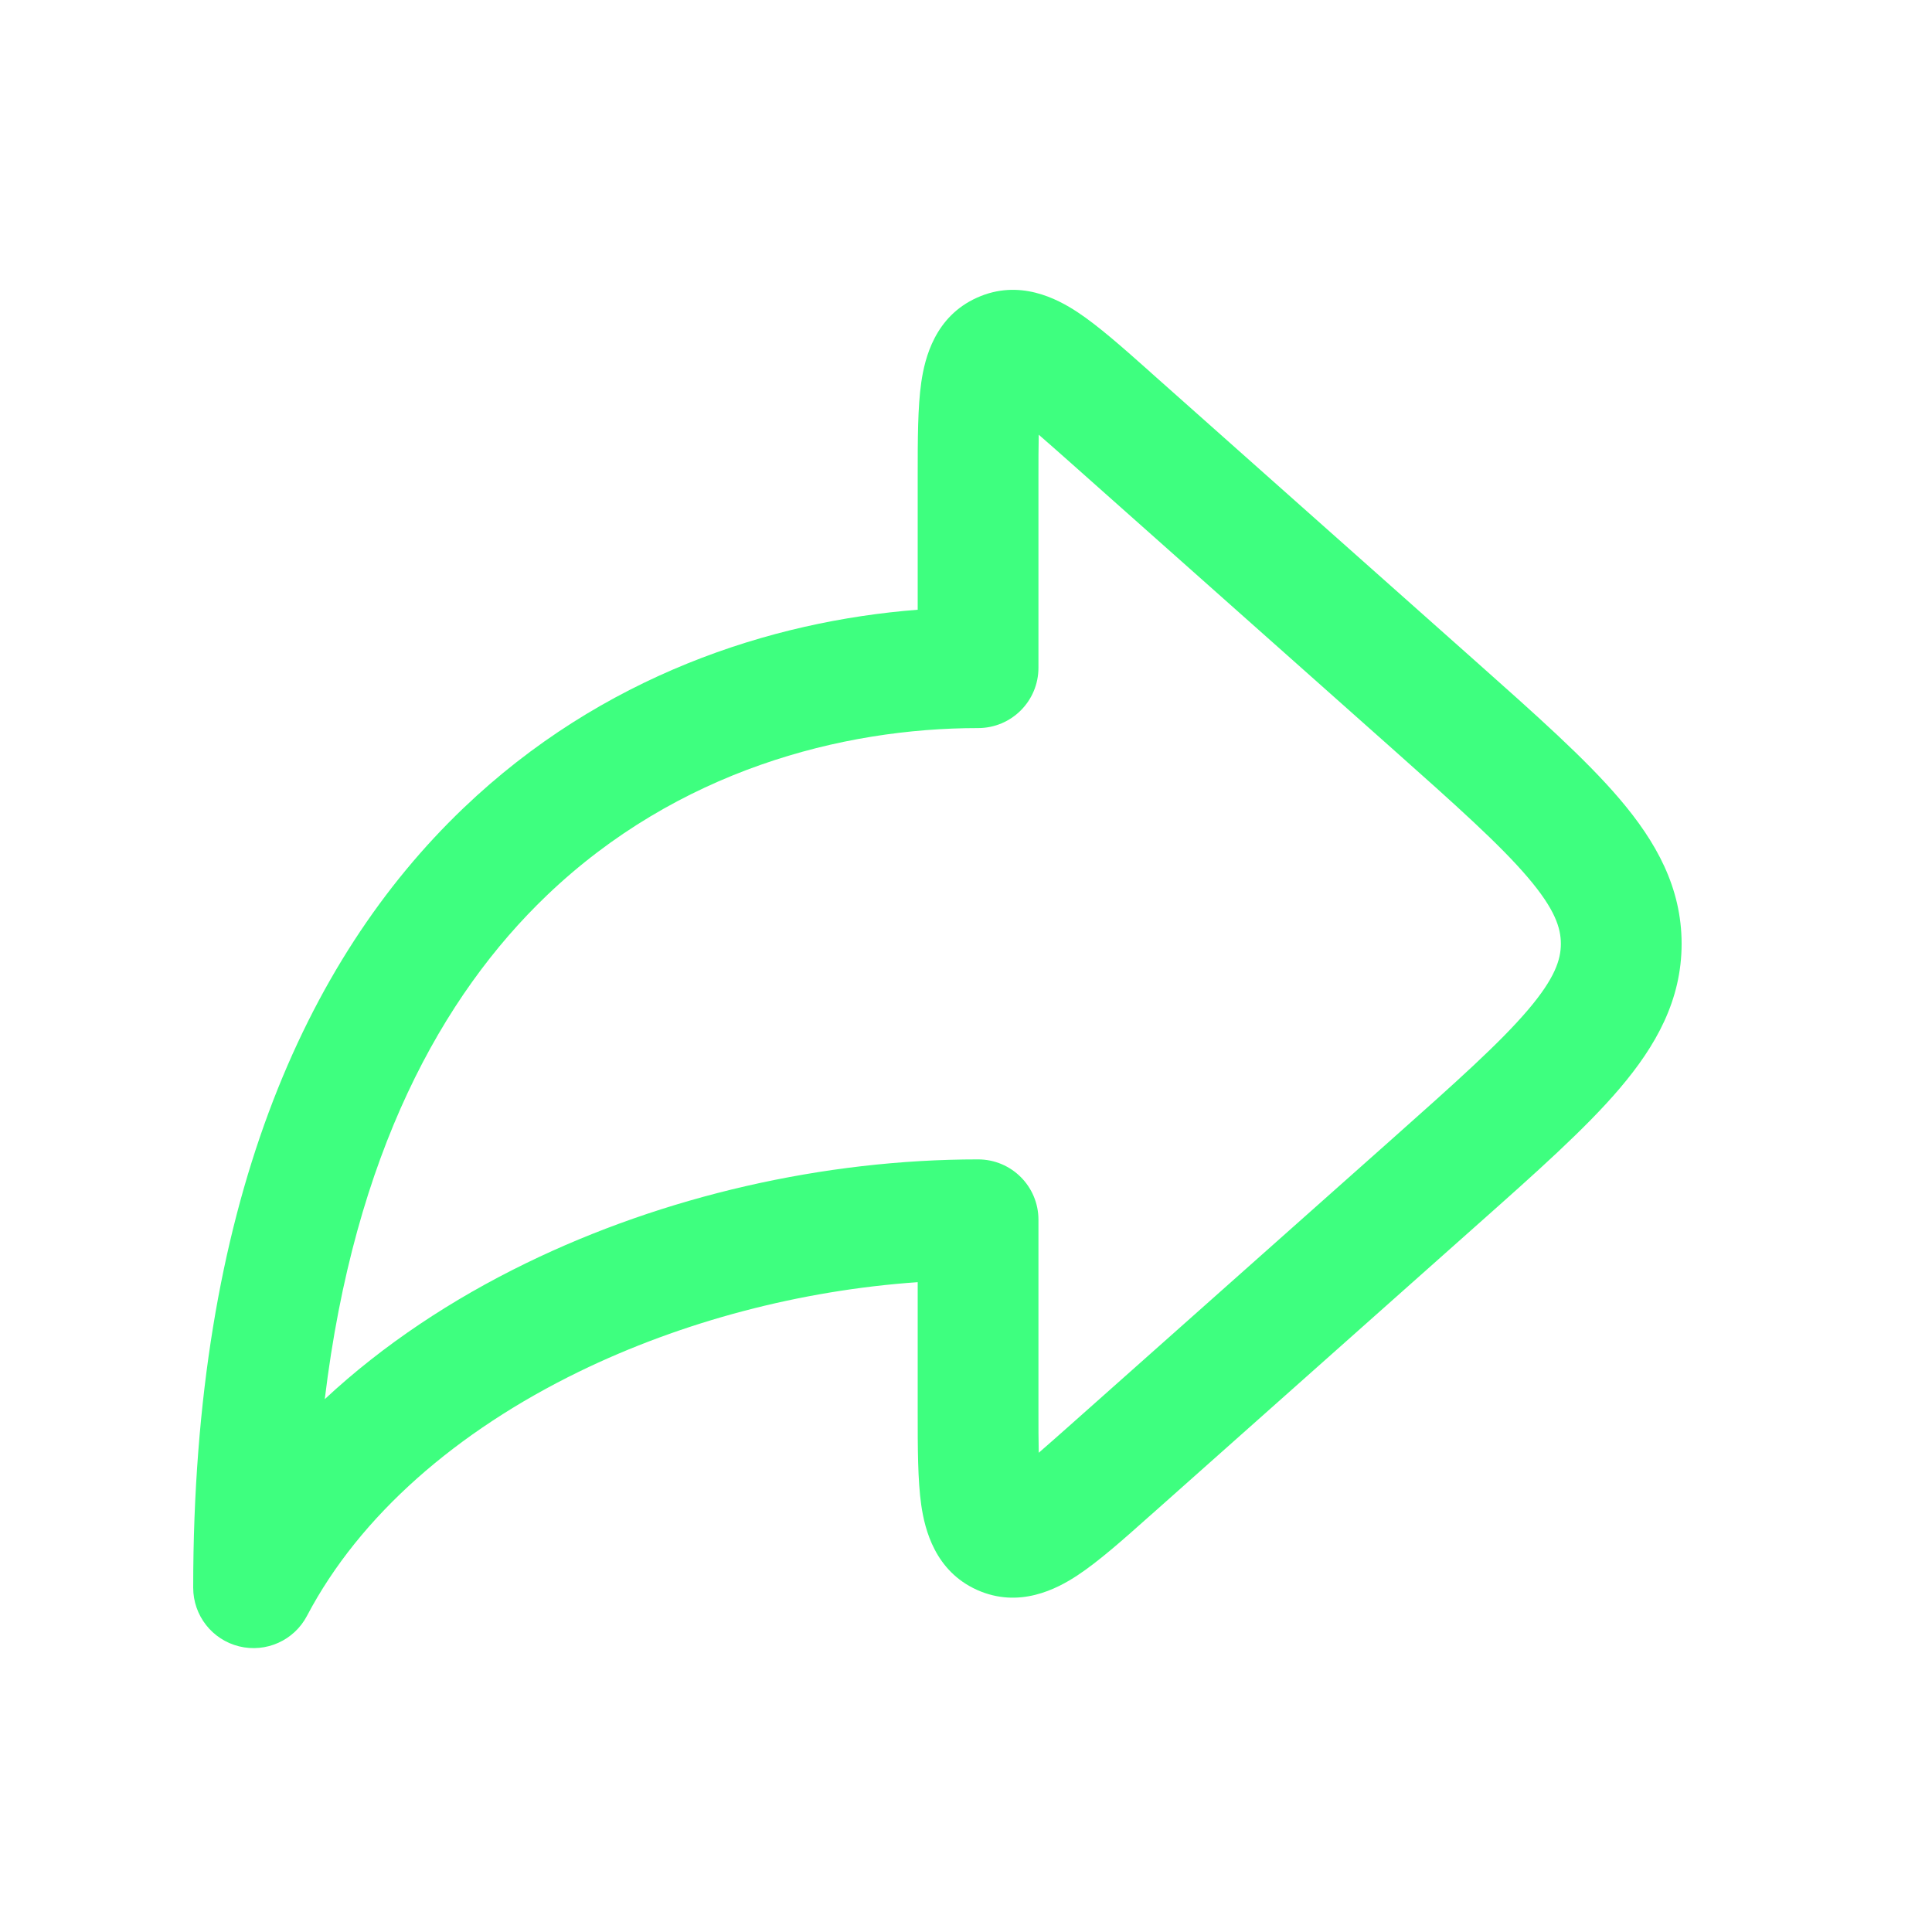
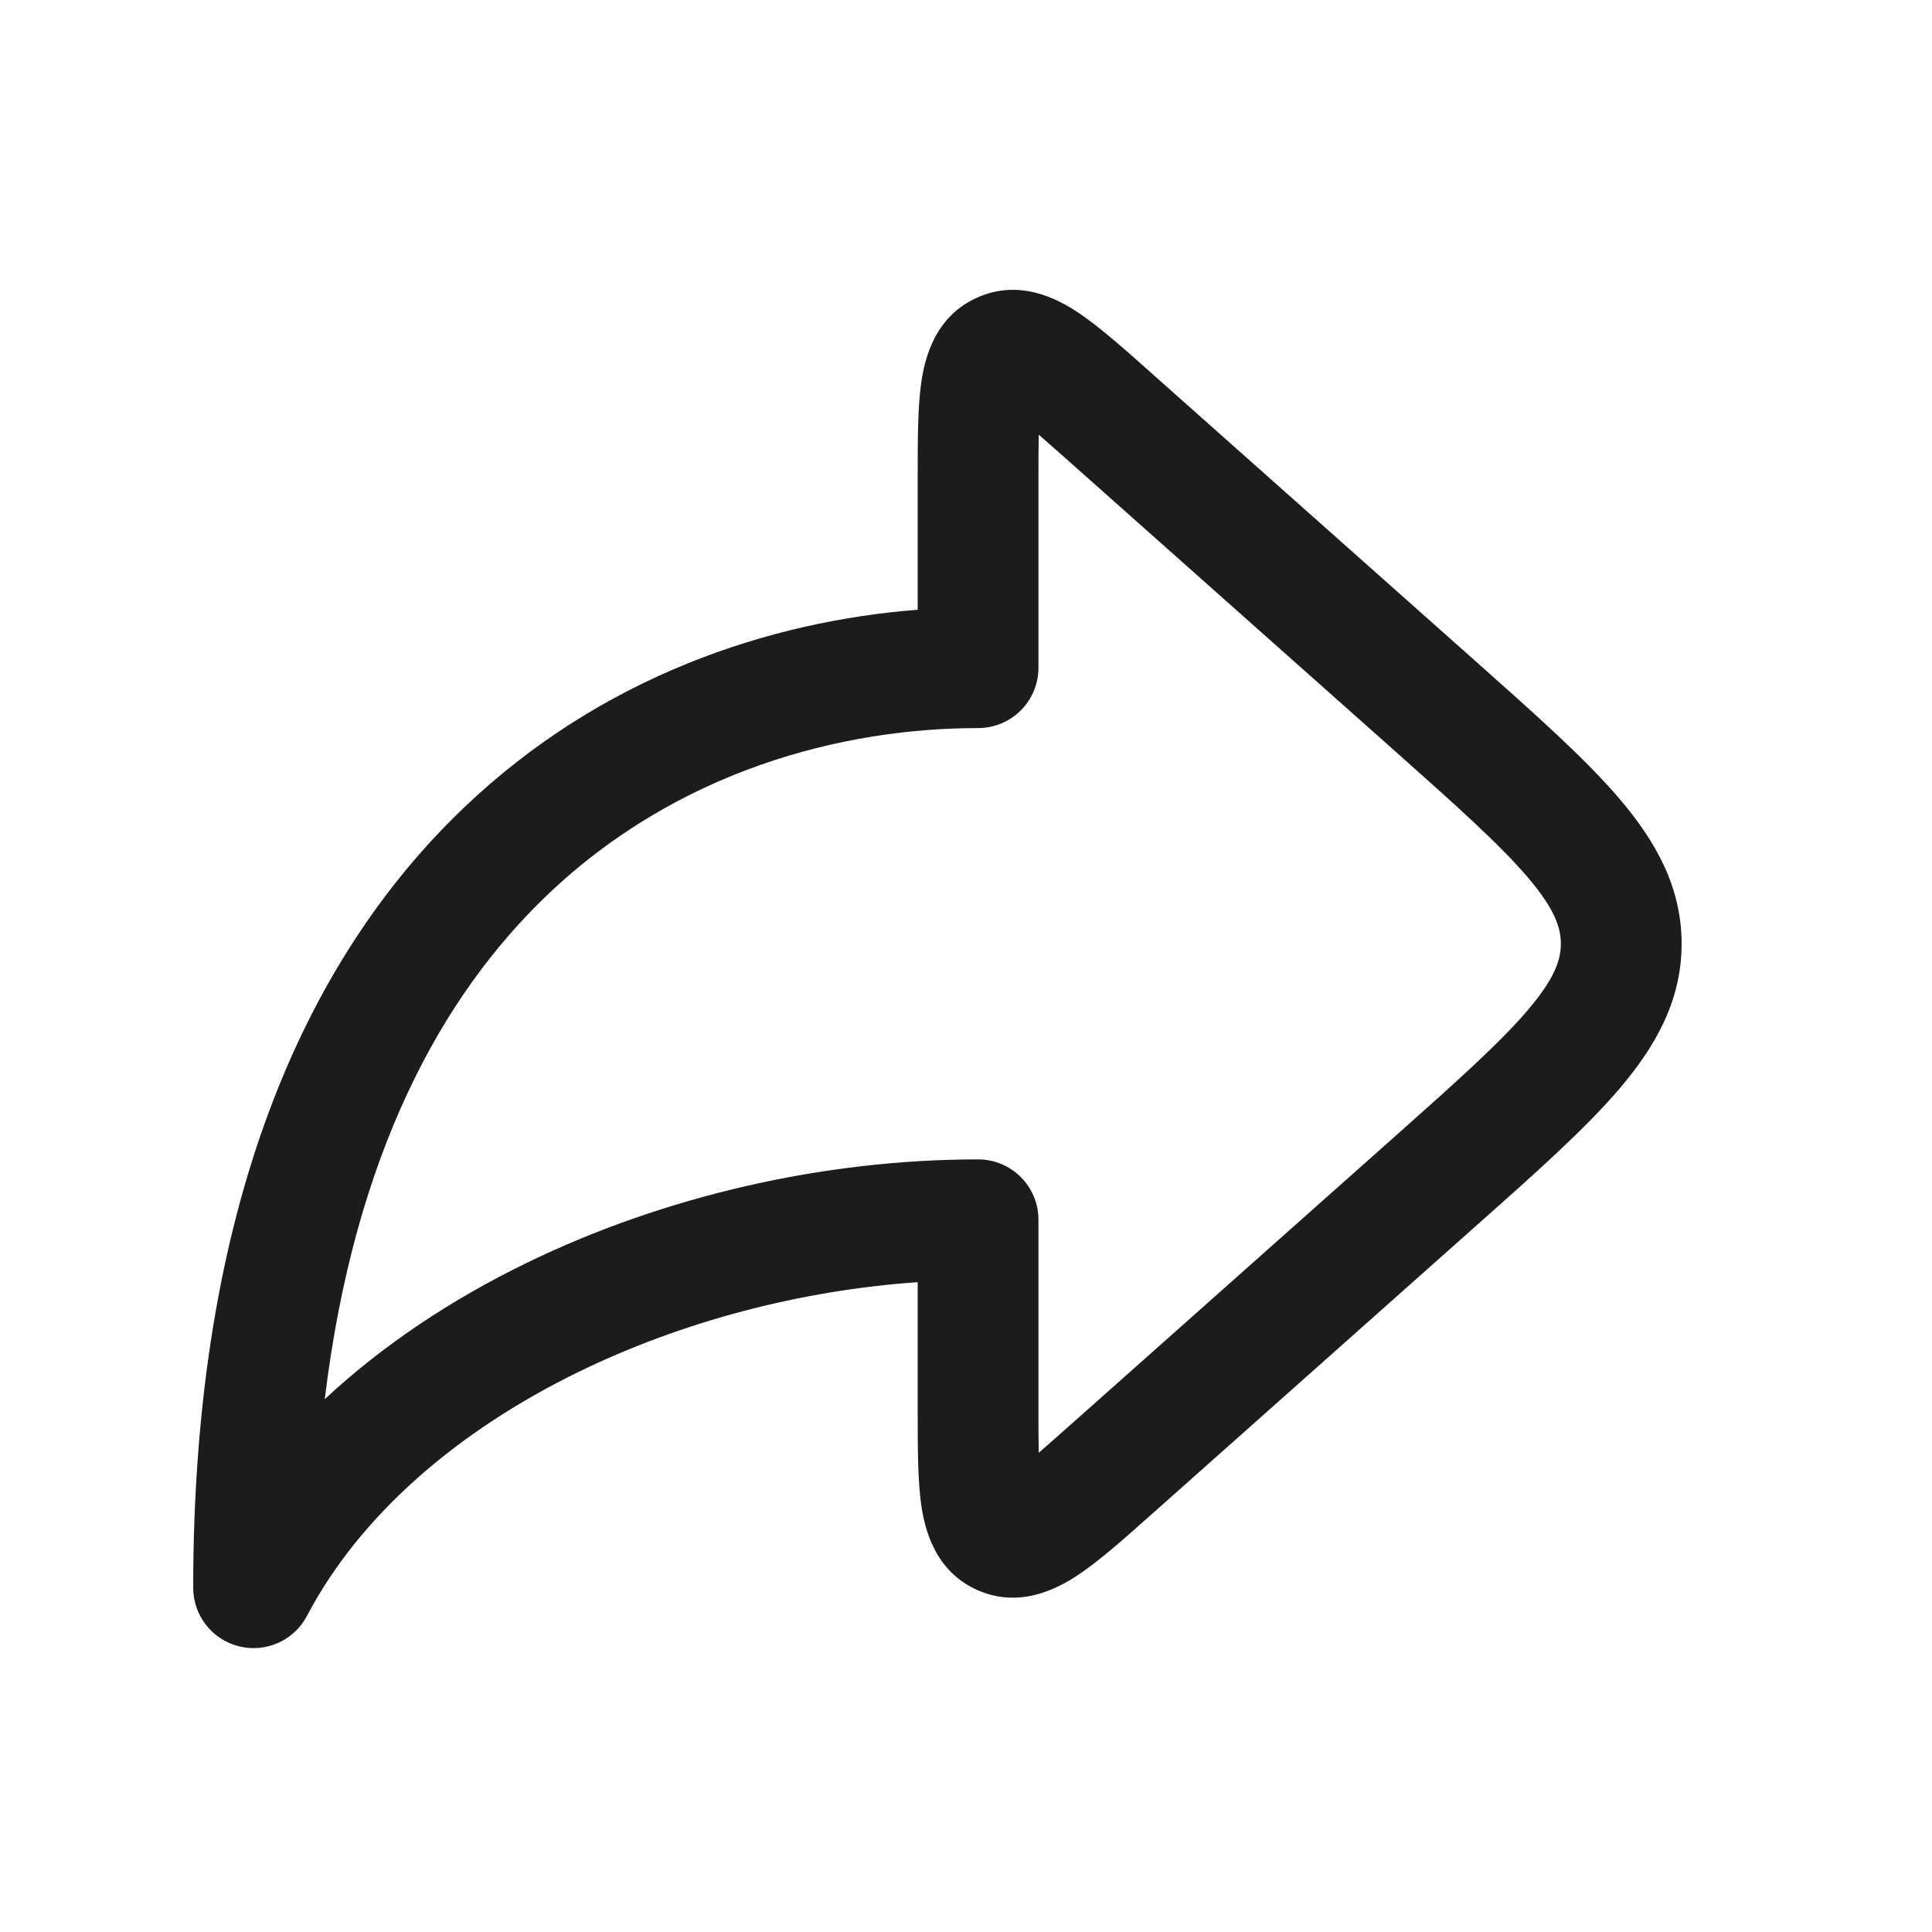
<svg xmlns="http://www.w3.org/2000/svg" width="20" height="20" viewBox="0 0 20 20" fill="none">
-   <path fill-rule="evenodd" clip-rule="evenodd" d="M11.895 3.84C11.906 3.85 11.916 3.859 11.927 3.869L15.272 6.842C15.896 7.397 16.414 7.856 16.769 8.274C17.142 8.713 17.408 9.185 17.408 9.77C17.408 10.354 17.142 10.826 16.769 11.265C16.414 11.683 15.896 12.143 15.272 12.697L11.927 15.671C11.916 15.68 11.906 15.69 11.895 15.699C11.625 15.94 11.372 16.164 11.154 16.308C10.94 16.449 10.551 16.654 10.115 16.459C9.679 16.263 9.574 15.835 9.537 15.582C9.5 15.323 9.5 14.985 9.5 14.624C9.5 14.609 9.5 14.595 9.5 14.581V13.273C8.29 13.357 7.065 13.678 5.993 14.2C4.732 14.815 3.725 15.686 3.178 16.727C3.045 16.981 2.755 17.112 2.475 17.043C2.196 16.974 2 16.724 2 16.436C2 12.502 3.151 9.94 4.797 8.366C6.232 6.993 7.98 6.43 9.5 6.312V4.959C9.5 4.944 9.5 4.93 9.5 4.916C9.5 4.554 9.5 4.216 9.537 3.958C9.574 3.704 9.679 3.276 10.115 3.081C10.551 2.885 10.94 3.09 11.154 3.231C11.372 3.375 11.625 3.6 11.895 3.84ZM10.753 4.5C10.847 4.581 10.959 4.681 11.097 4.803L14.407 7.745C15.075 8.339 15.525 8.741 15.817 9.084C16.097 9.413 16.158 9.606 16.158 9.77C16.158 9.933 16.097 10.126 15.817 10.455C15.525 10.798 15.075 11.2 14.407 11.794L11.097 14.736C10.959 14.858 10.847 14.958 10.753 15.039C10.75 14.915 10.75 14.764 10.75 14.581V12.627C10.75 12.281 10.47 12.002 10.125 12.002C8.531 12.002 6.875 12.38 5.445 13.077C4.679 13.45 3.966 13.921 3.362 14.484C3.669 11.944 4.577 10.306 5.661 9.269C7.011 7.977 8.717 7.537 10.125 7.537C10.47 7.537 10.75 7.258 10.75 6.912V4.959C10.75 4.775 10.75 4.624 10.753 4.5Z" fill="#3EFF7F" />
+   <path fill-rule="evenodd" clip-rule="evenodd" d="M11.895 3.84C11.906 3.85 11.916 3.859 11.927 3.869L15.272 6.842C15.896 7.397 16.414 7.856 16.769 8.274C17.142 8.713 17.408 9.185 17.408 9.77C17.408 10.354 17.142 10.826 16.769 11.265C16.414 11.683 15.896 12.143 15.272 12.697L11.927 15.671C11.916 15.68 11.906 15.69 11.895 15.699C11.625 15.94 11.372 16.164 11.154 16.308C10.94 16.449 10.551 16.654 10.115 16.459C9.679 16.263 9.574 15.835 9.537 15.582C9.5 15.323 9.5 14.985 9.5 14.624C9.5 14.609 9.5 14.595 9.5 14.581V13.273C8.29 13.357 7.065 13.678 5.993 14.2C4.732 14.815 3.725 15.686 3.178 16.727C3.045 16.981 2.755 17.112 2.475 17.043C2.196 16.974 2 16.724 2 16.436C2 12.502 3.151 9.94 4.797 8.366C6.232 6.993 7.98 6.43 9.5 6.312V4.959C9.5 4.944 9.5 4.93 9.5 4.916C9.5 4.554 9.5 4.216 9.537 3.958C9.574 3.704 9.679 3.276 10.115 3.081C10.551 2.885 10.94 3.09 11.154 3.231C11.372 3.375 11.625 3.6 11.895 3.84ZM10.753 4.5C10.847 4.581 10.959 4.681 11.097 4.803L14.407 7.745C15.075 8.339 15.525 8.741 15.817 9.084C16.097 9.413 16.158 9.606 16.158 9.77C16.158 9.933 16.097 10.126 15.817 10.455C15.525 10.798 15.075 11.2 14.407 11.794L11.097 14.736C10.959 14.858 10.847 14.958 10.753 15.039C10.75 14.915 10.75 14.764 10.75 14.581V12.627C10.75 12.281 10.47 12.002 10.125 12.002C8.531 12.002 6.875 12.38 5.445 13.077C4.679 13.45 3.966 13.921 3.362 14.484C3.669 11.944 4.577 10.306 5.661 9.269C7.011 7.977 8.717 7.537 10.125 7.537C10.47 7.537 10.75 7.258 10.75 6.912V4.959C10.75 4.775 10.75 4.624 10.753 4.5Z" fill="#1C1C1C" />
</svg>
